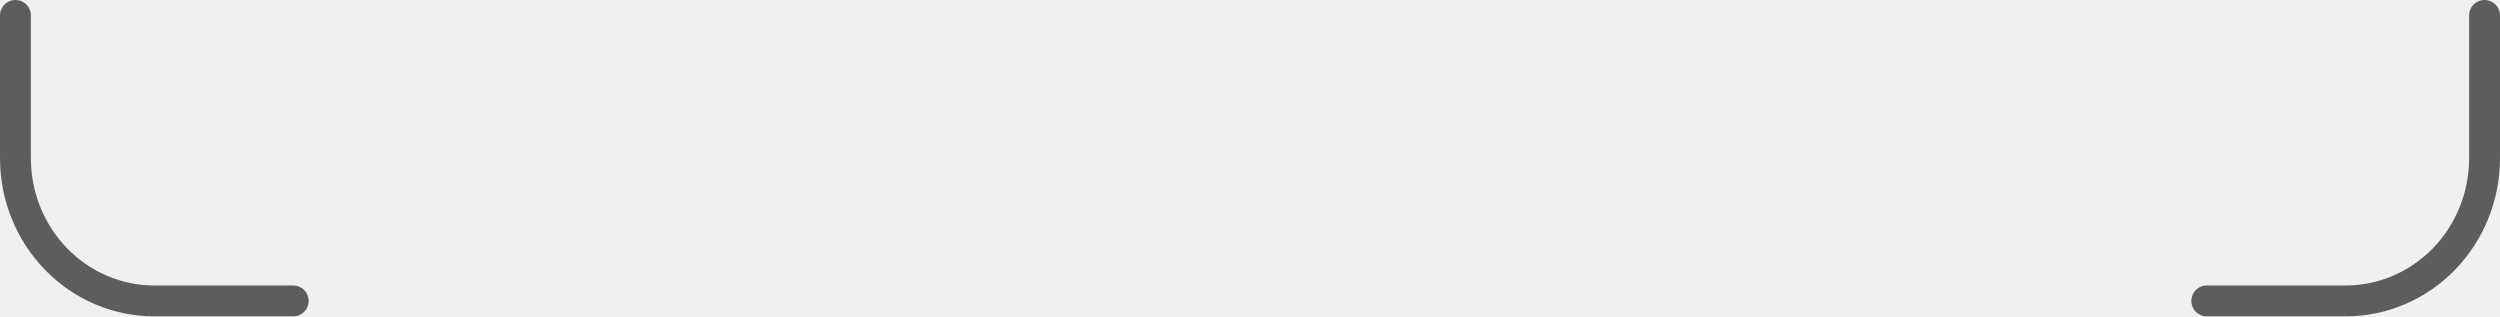
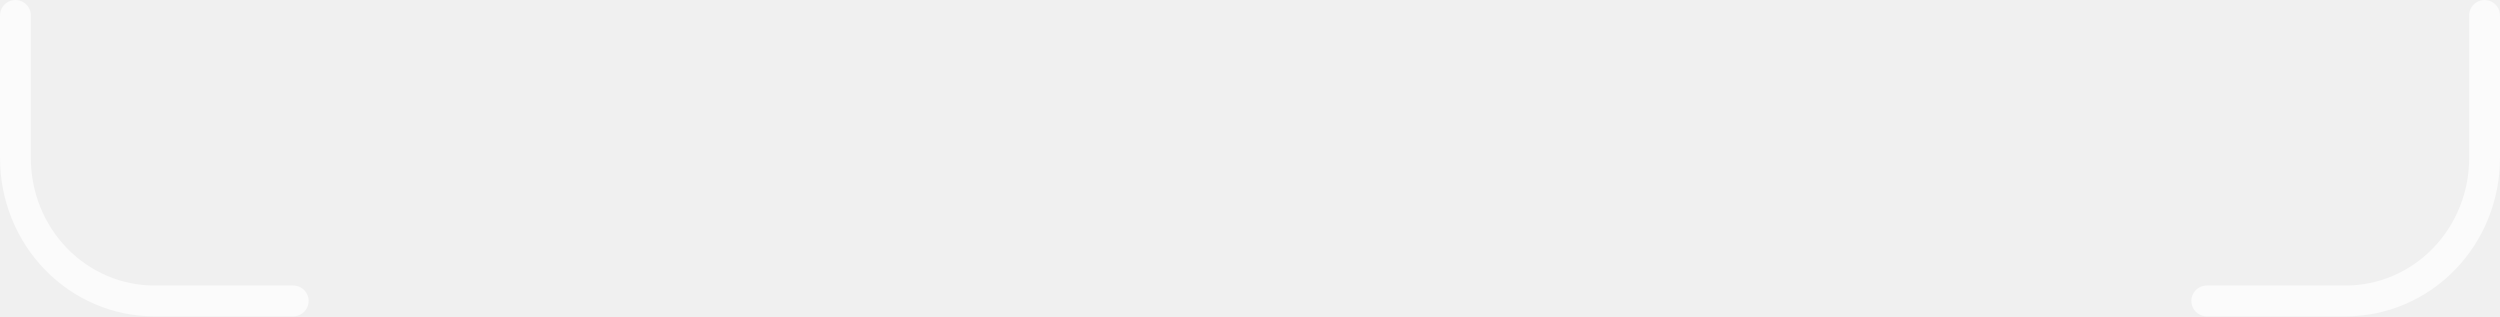
<svg xmlns="http://www.w3.org/2000/svg" width="324" height="41" viewBox="0 0 324 41" fill="none">
-   <path d="M2 2V20.5C2 25.407 3.896 30.112 7.272 33.581C10.648 37.051 15.226 39 20 39H38" stroke="#1E1E1E" stroke-opacity="0.7" stroke-width="4" stroke-linecap="round" stroke-linejoin="round" />
-   <path d="M322 2V20.5C322 25.407 320.104 30.112 316.728 33.581C313.352 37.051 308.774 39 304 39H286" stroke="#1E1E1E" stroke-opacity="0.7" stroke-width="4" stroke-linecap="round" stroke-linejoin="round" />
+   <path d="M2 2V20.5C2 25.407 3.896 30.112 7.272 33.581C10.648 37.051 15.226 39 20 39H38" stroke="white" stroke-opacity="0.7" stroke-width="4" stroke-linecap="round" stroke-linejoin="round" />
+   <path d="M322 2V20.5C322 25.407 320.104 30.112 316.728 33.581C313.352 37.051 308.774 39 304 39H286" stroke="white" stroke-opacity="0.7" stroke-width="4" stroke-linecap="round" stroke-linejoin="round" />
</svg>
